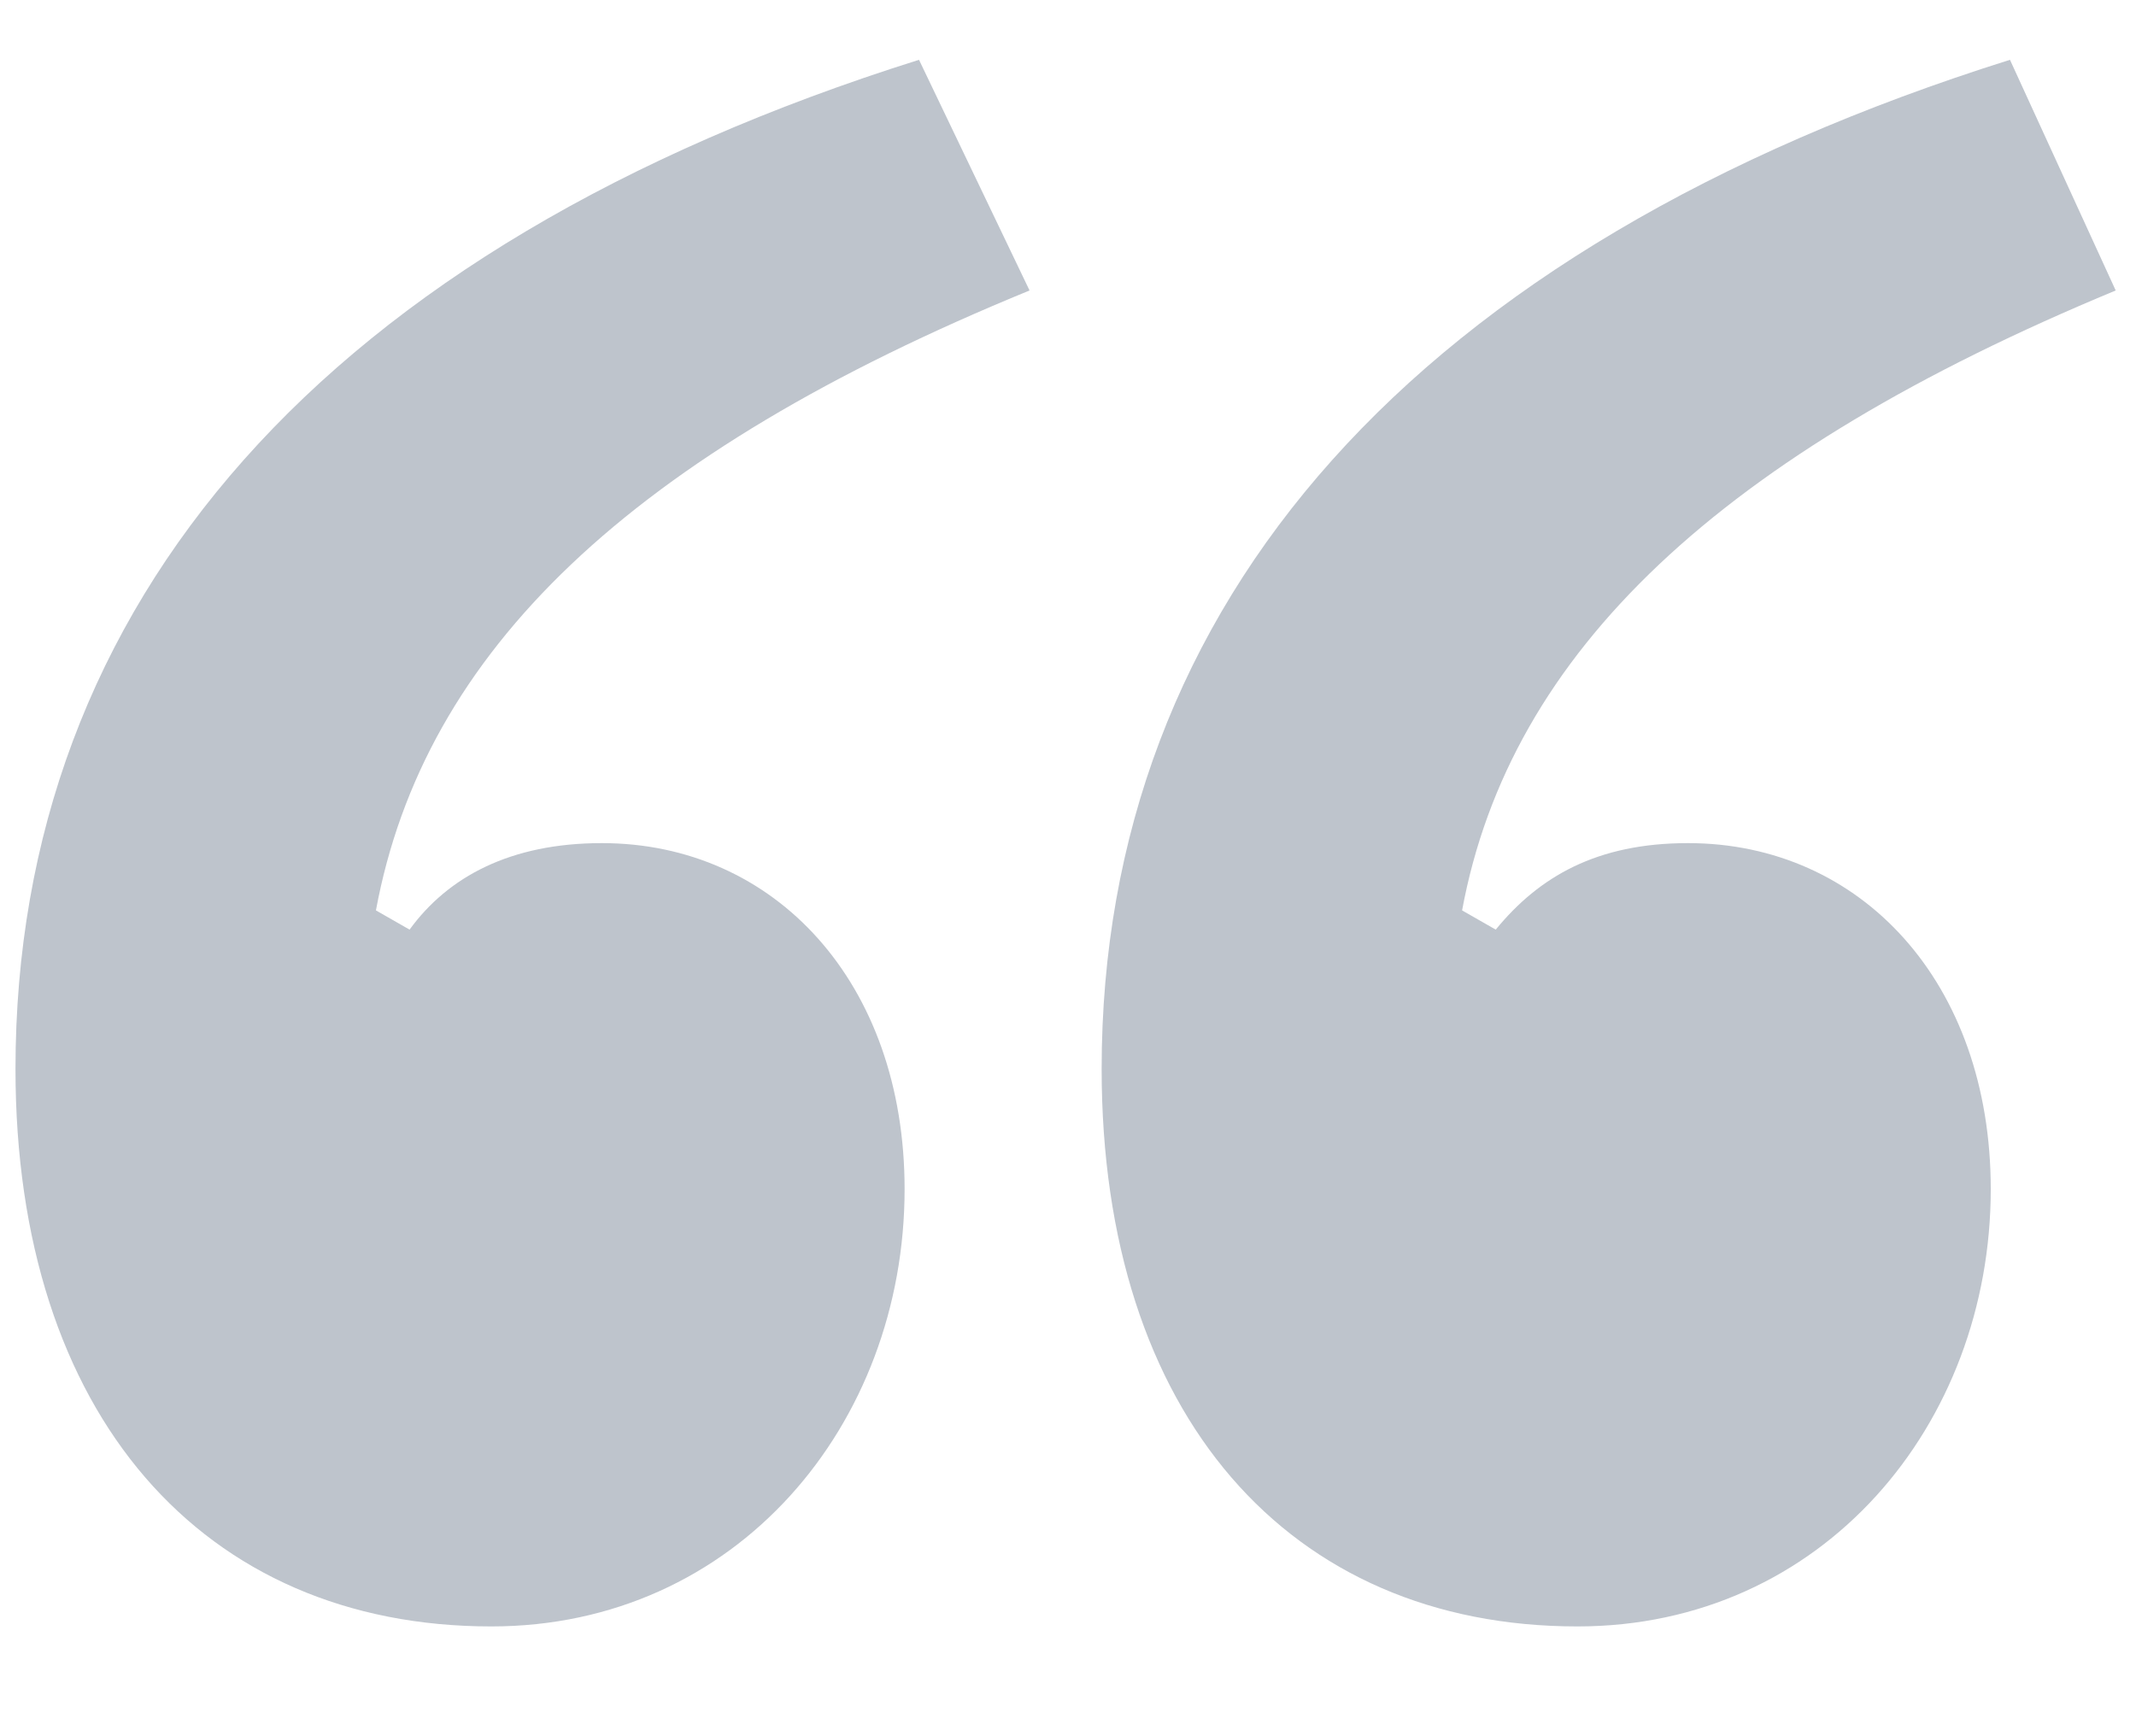
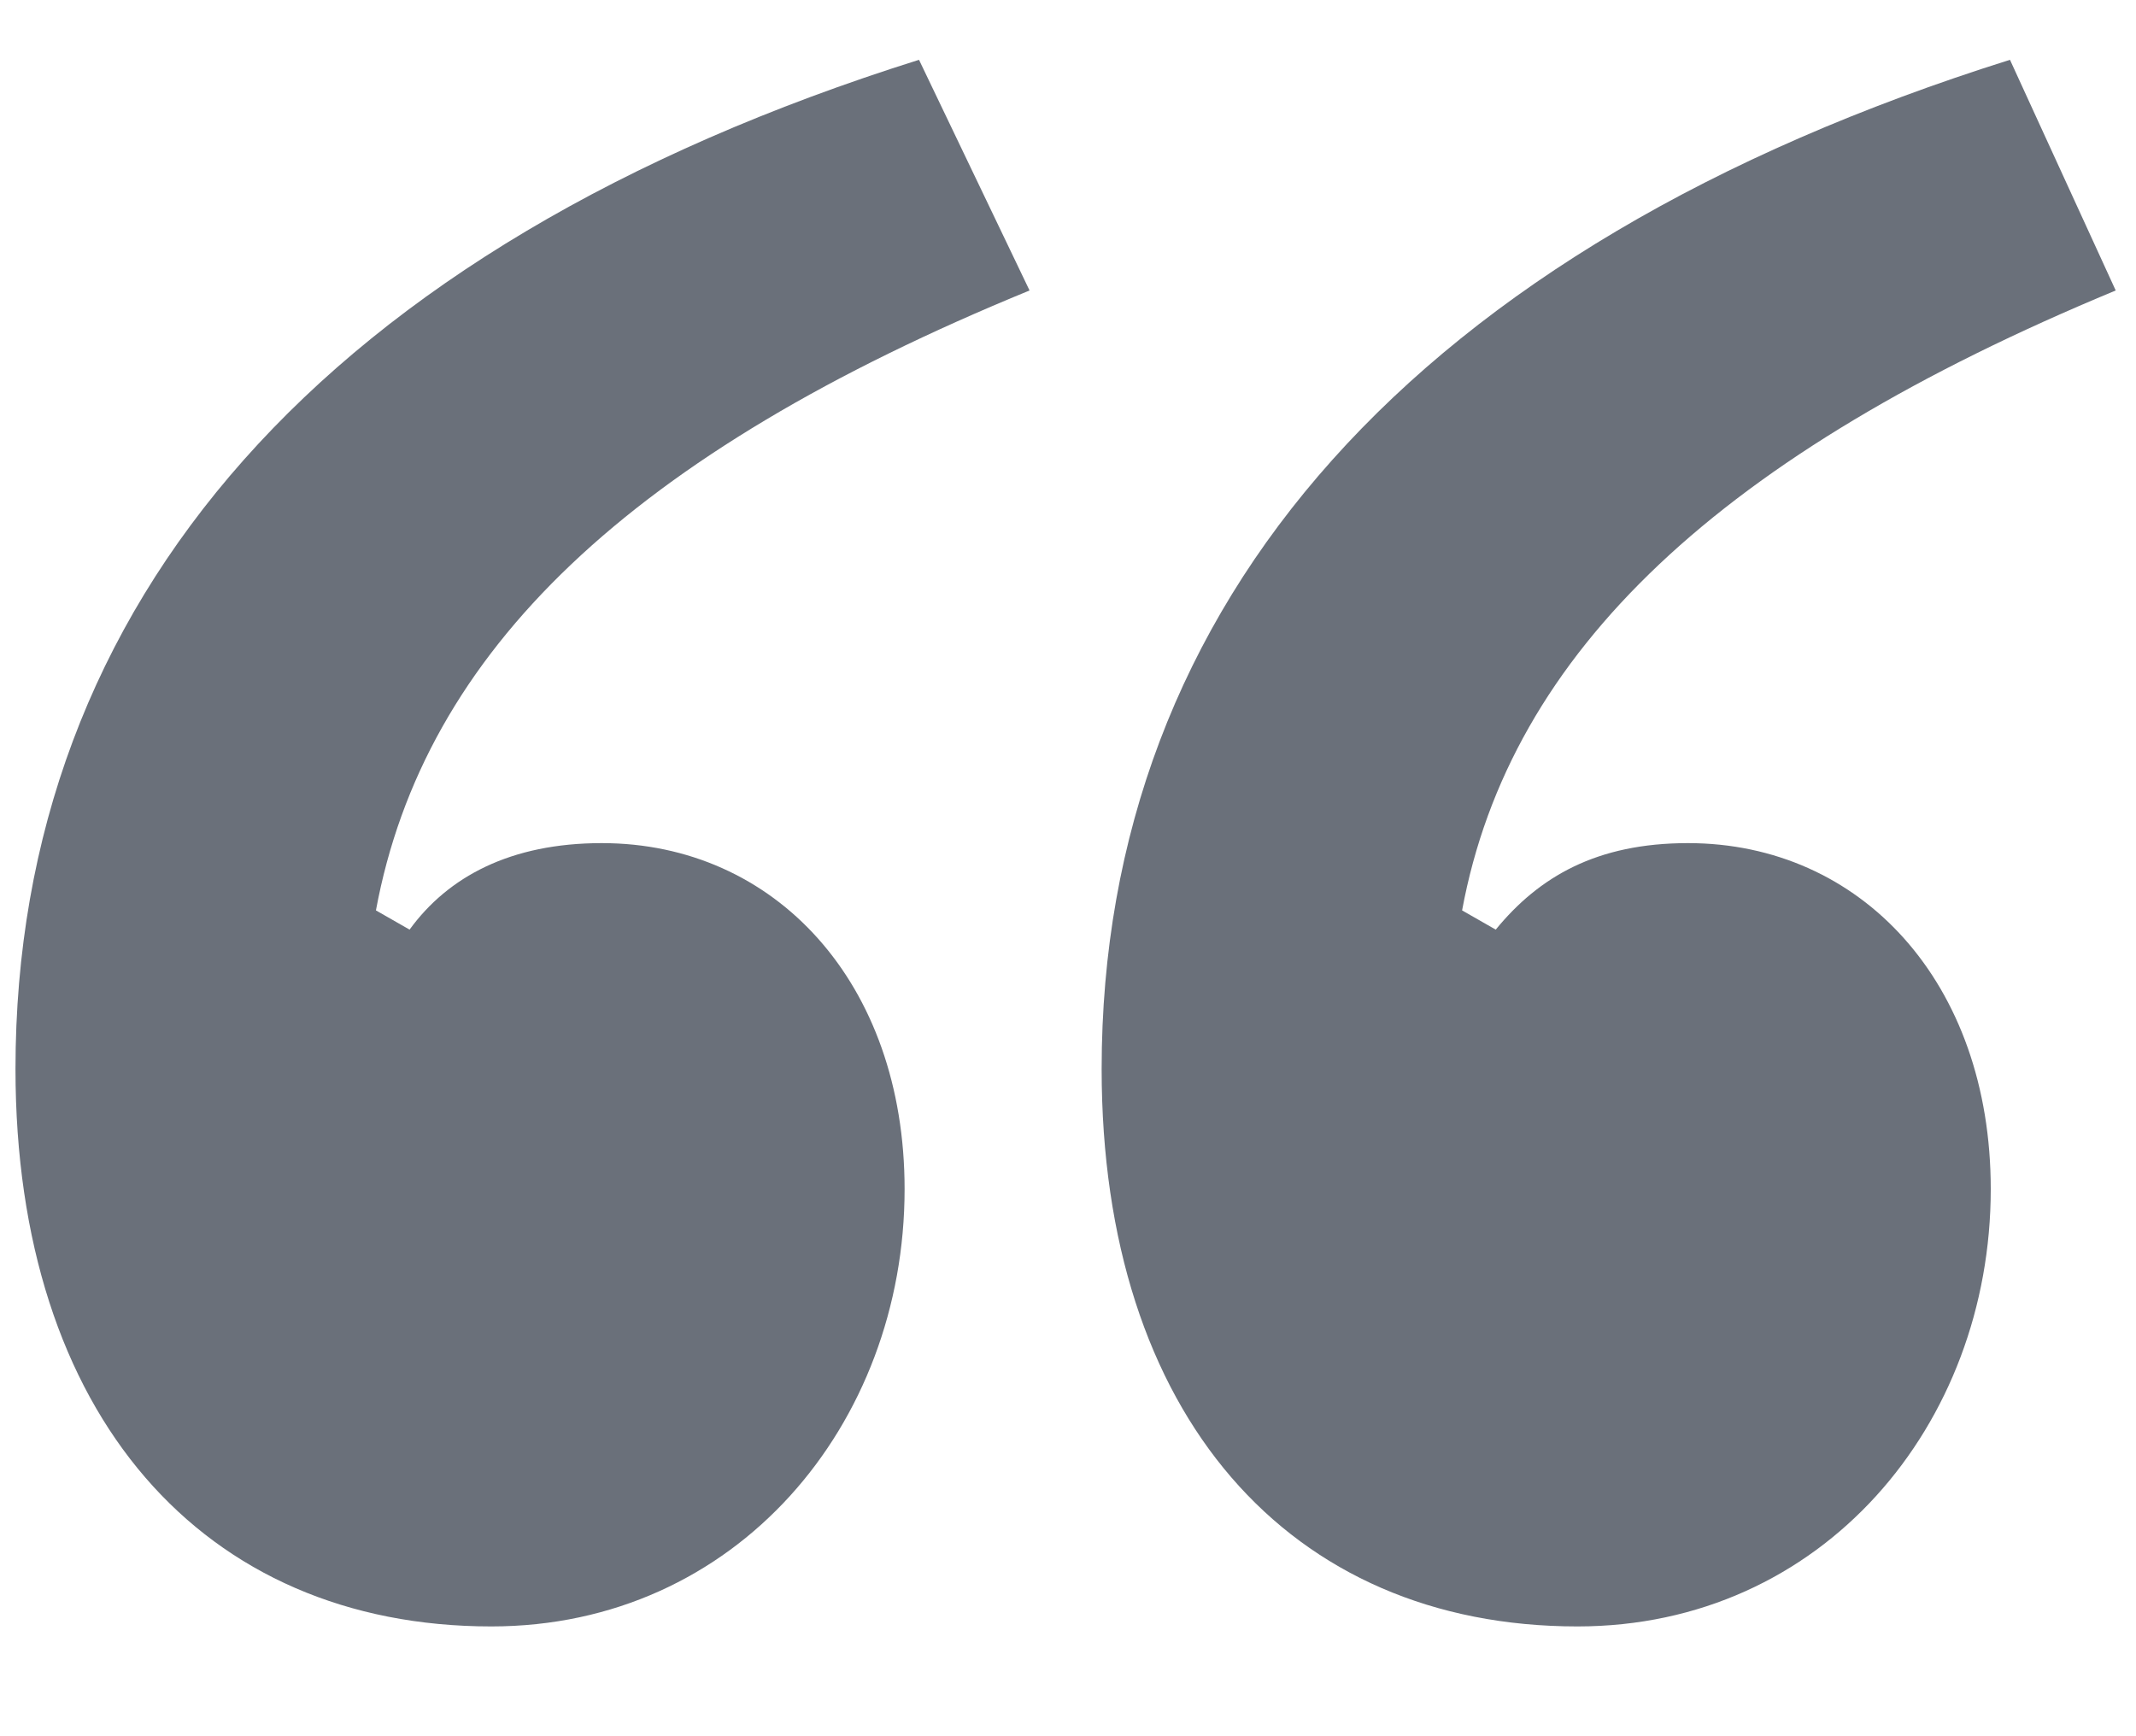
<svg xmlns="http://www.w3.org/2000/svg" width="16px" height="13px" viewBox="0 0 16 13" version="1.1">
  <g id="blog" stroke="none" stroke-width="1" fill="none" fill-rule="evenodd">
-     <g id="blog-post-quotes-@wide" transform="translate(-129, -522)" fill="#BEC4CC" fill-rule="nonzero">
+     <g id="blog-post-quotes-@wide" transform="translate(-129, -522)" fill="#6A707A" fill-rule="nonzero">
      <path d="M140.816,534.184 C142.652,534.184 143.912,532.672 143.912,530.908 C143.912,529.36 142.94,528.316 141.644,528.316 C140.96,528.316 140.528,528.568 140.204,528.964 L139.952,528.82 C140.312,526.876 141.896,525.4 144.848,524.176 L144.056,522.448 C139.592,523.852 137.252,526.516 137.252,530.008 C137.252,532.6 138.656,534.184 140.816,534.184 Z M132.68,534.184 C134.516,534.184 135.776,532.672 135.776,530.908 C135.776,529.36 134.804,528.316 133.508,528.316 C132.824,528.316 132.356,528.568 132.068,528.964 L131.816,528.82 C132.176,526.876 133.724,525.4 136.712,524.176 L135.884,522.448 C131.42,523.852 129.116,526.516 129.116,530.008 C129.116,532.6 130.52,534.184 132.68,534.184 Z" id="“" />
    </g>
  </g>
</svg>
